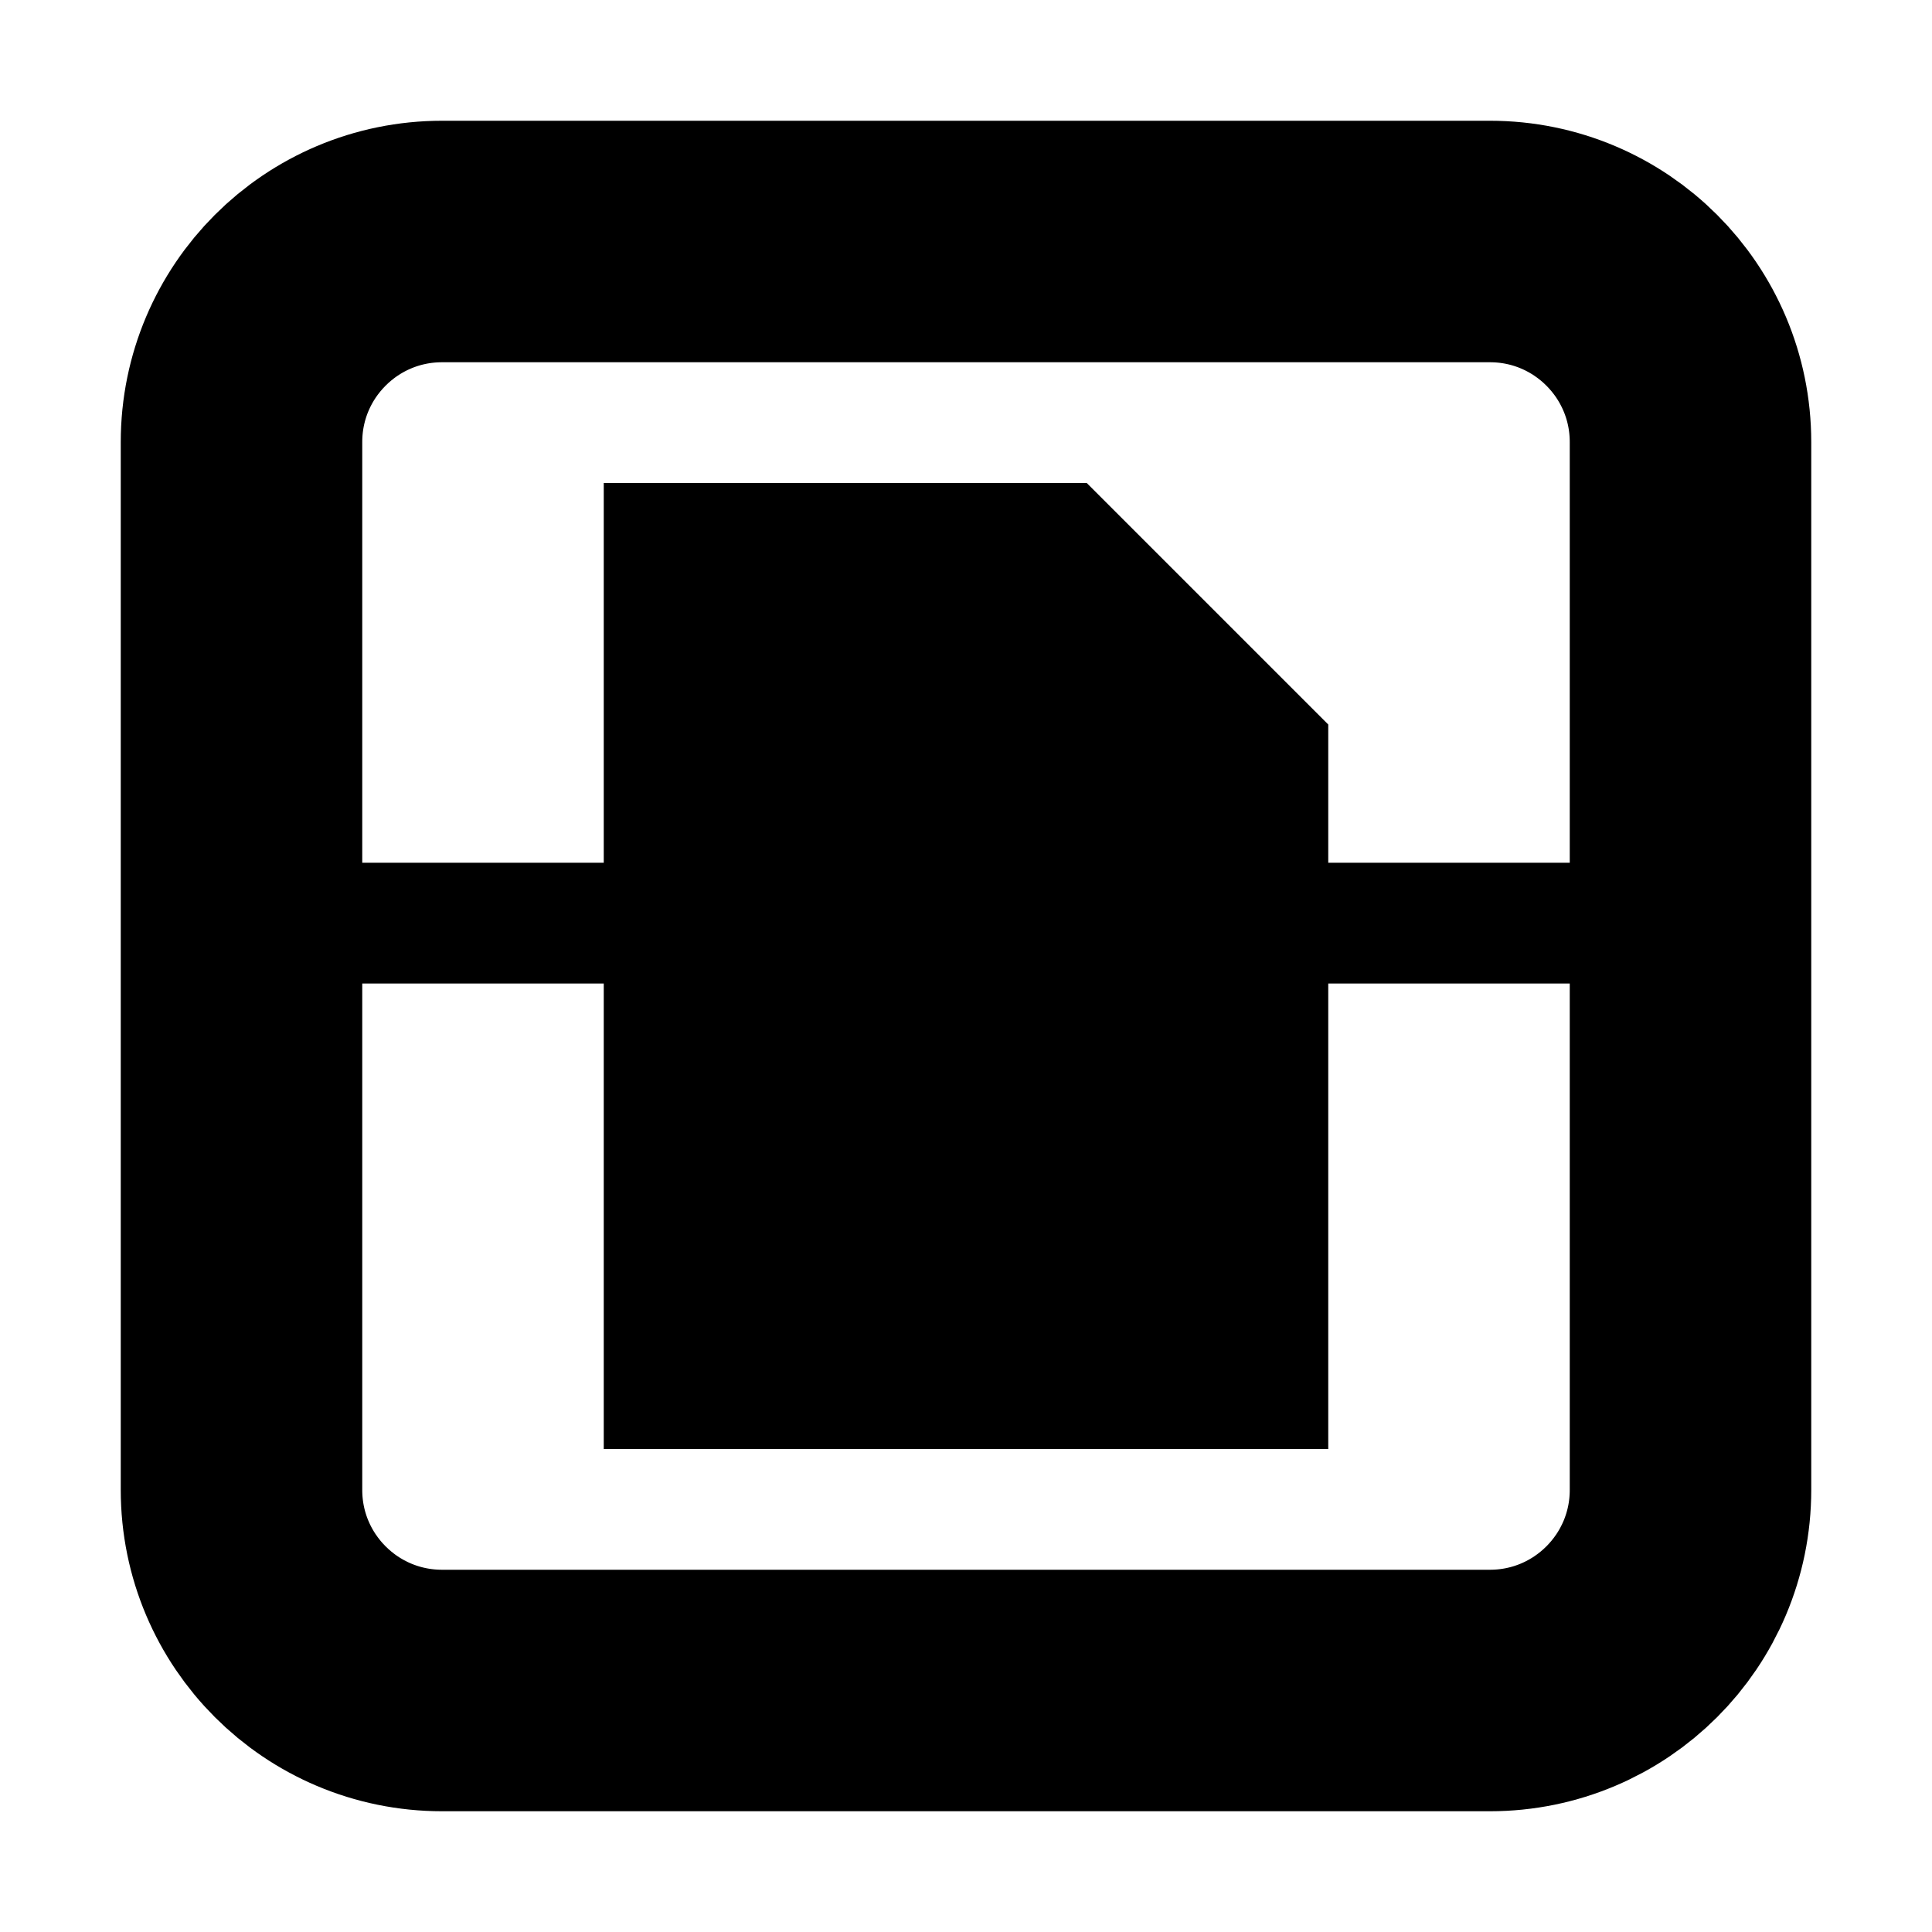
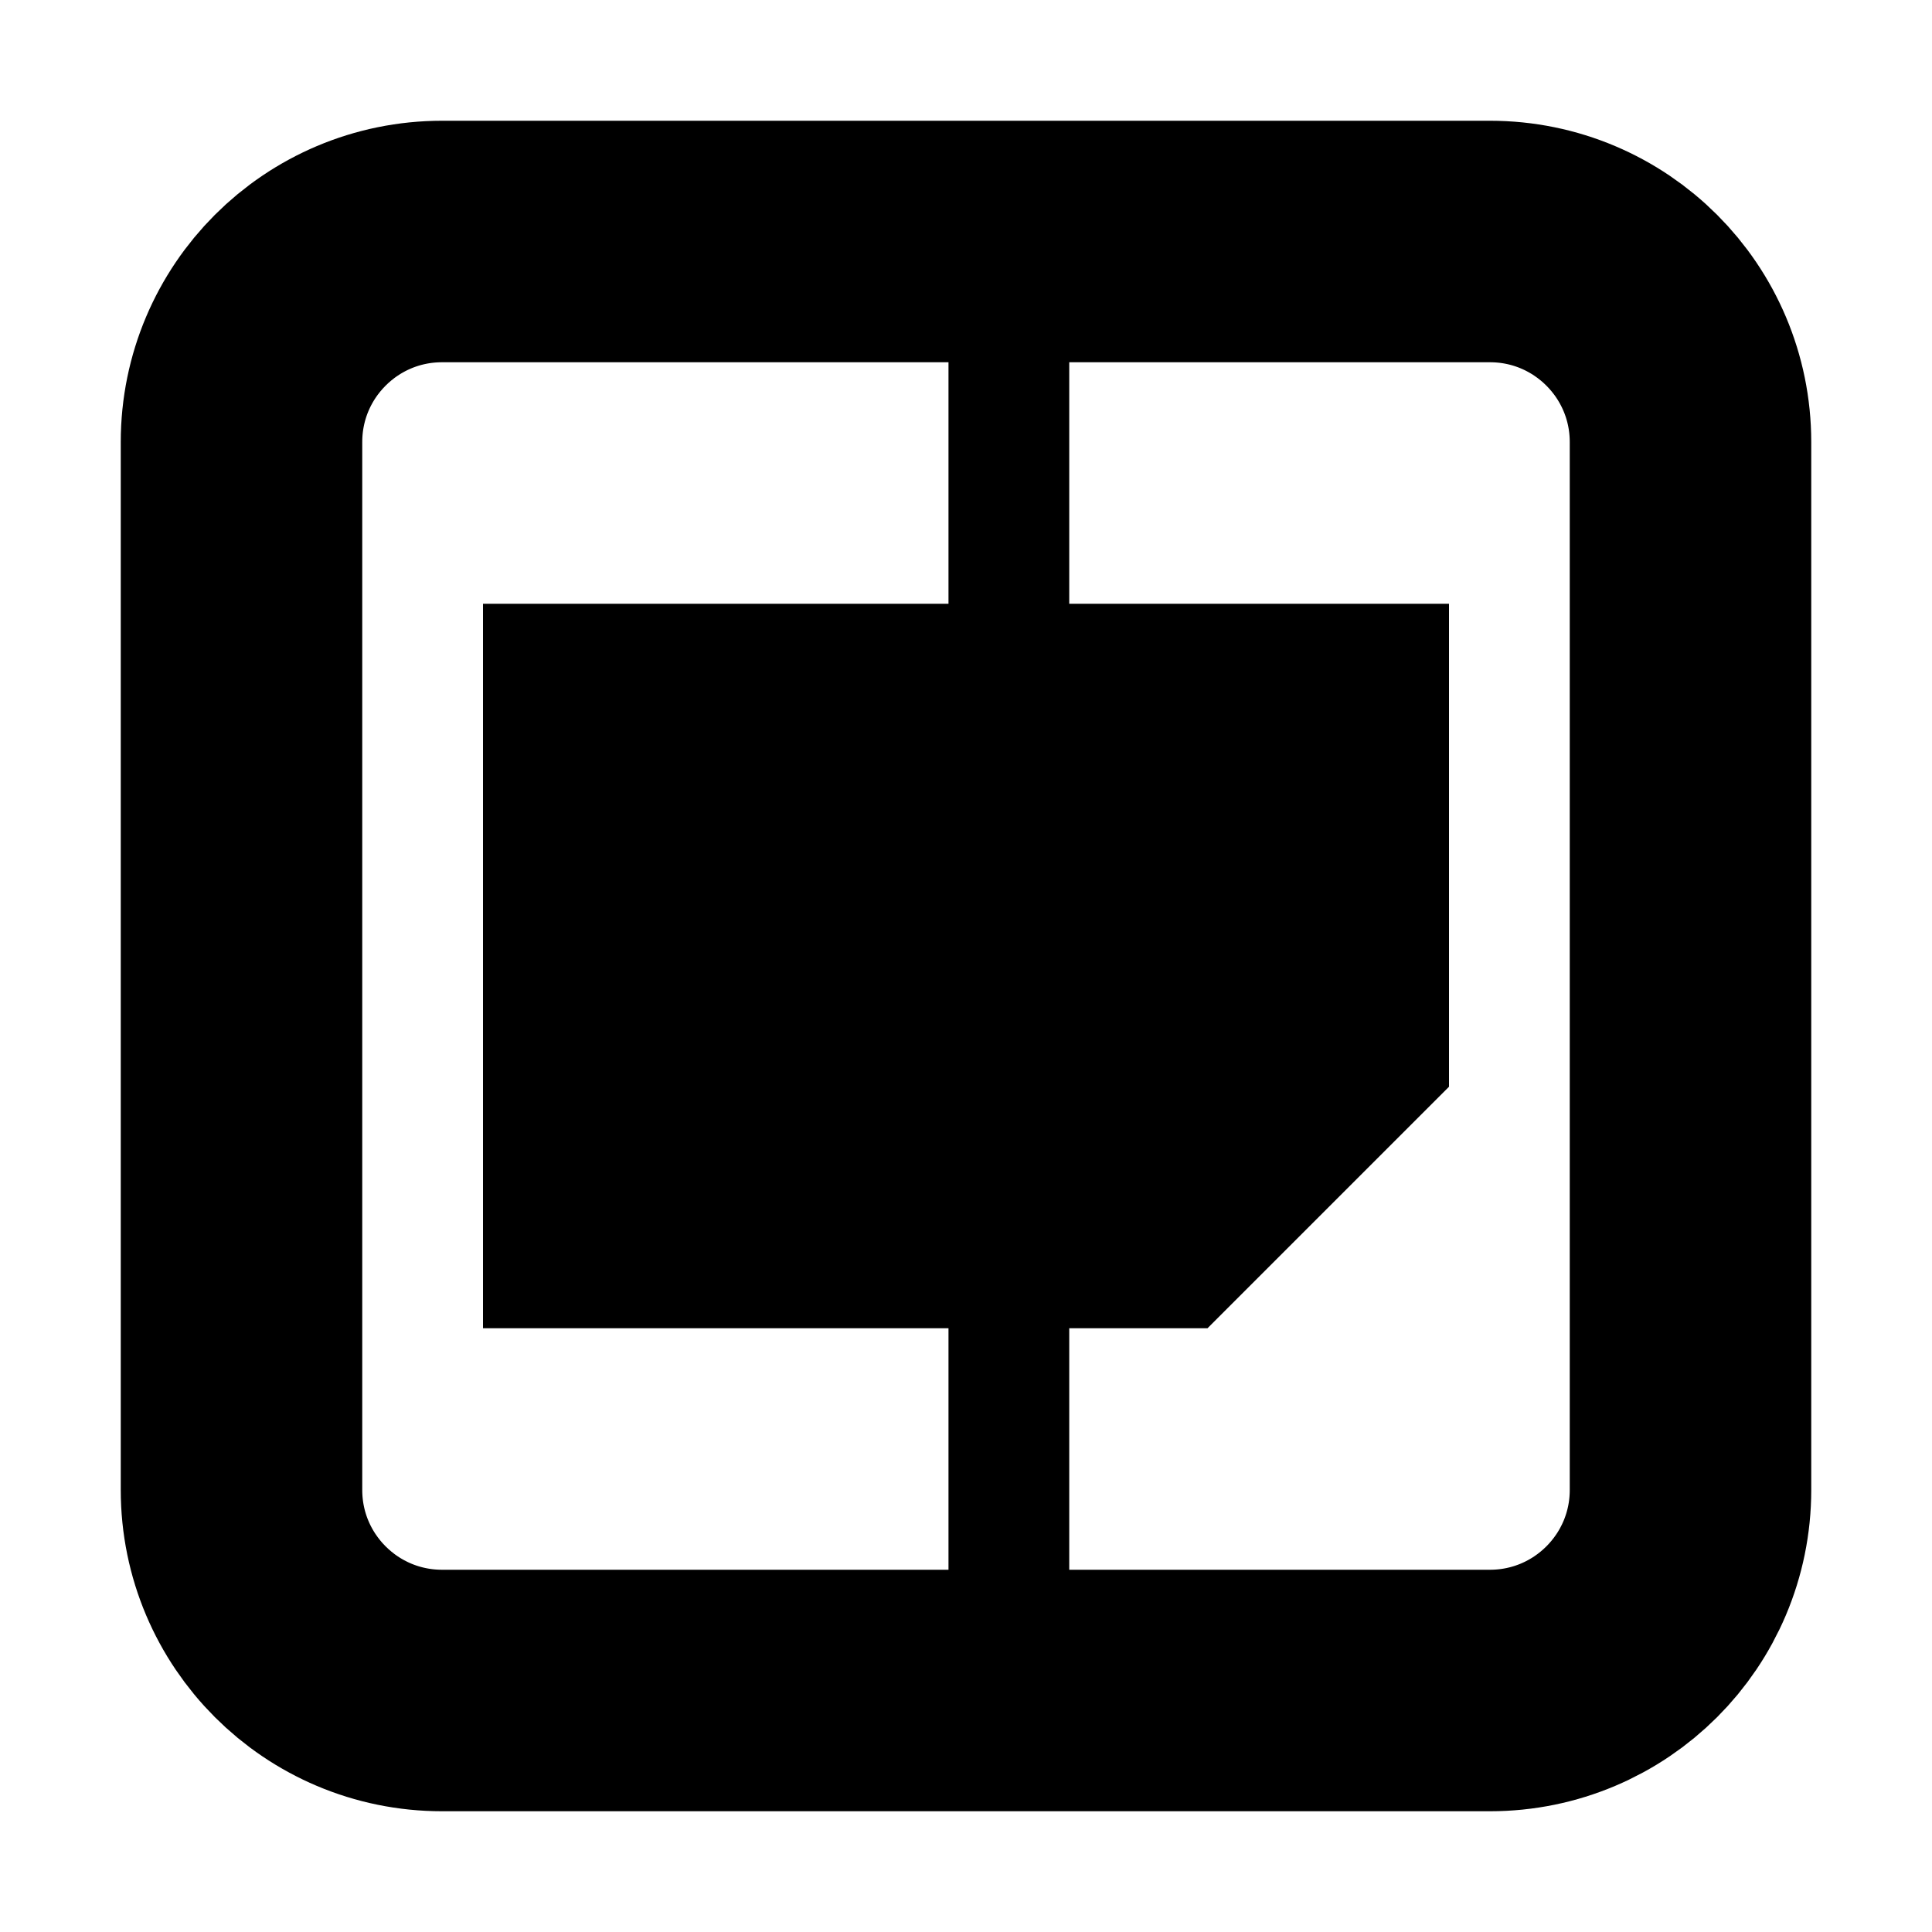
<svg xmlns="http://www.w3.org/2000/svg" width="16" height="16" version="1.0">
  <defs>
    <linearGradient id="d">
      <stop offset="0" stop-color="#d5d3cf" />
      <stop offset="1" stop-color="#d5d3cf" stop-opacity="0" />
    </linearGradient>
    <linearGradient id="e">
      <stop offset="0" />
      <stop offset="1" stop-color="#424048" />
    </linearGradient>
    <linearGradient id="f">
      <stop offset="0" stop-color="#d5d3cf" />
      <stop offset="1" stop-color="#f6f5f4" />
    </linearGradient>
    <linearGradient id="g">
      <stop stop-color="#fff" offset="0" />
      <stop stop-opacity="0" stop-color="#fff" offset="1" />
    </linearGradient>
    <linearGradient id="a">
      <stop stop-color="#f6f5f4" offset="0" />
      <stop stop-color="#fff" offset="1" />
    </linearGradient>
    <linearGradient id="b">
      <stop stop-color="#d5d3cf" offset="0" />
      <stop stop-color="#e4e1de" offset=".05" />
      <stop stop-color="#d5d3cf" offset=".1" />
      <stop stop-color="#d5d3cf" offset=".9" />
      <stop stop-color="#e4e1de" offset=".95" />
      <stop stop-color="#d5d3cf" offset="1" />
    </linearGradient>
    <linearGradient id="c">
      <stop stop-color="#d5d3cf" offset="0" />
      <stop stop-color="#e4e1de" offset=".02" />
      <stop stop-color="#d5d3cf" offset=".059" />
      <stop stop-color="#d5d3cf" offset=".945" />
      <stop stop-color="#e4e1de" offset=".973" />
      <stop stop-color="#d5d3cf" offset="1" />
    </linearGradient>
  </defs>
  <g transform="translate(-160 -172)">
-     <rect style="marker:none" width="12" height="12" x="162" y="174" rx="1.661" ry="1.661" fill="none" stroke="#000" stroke-width="2" stroke-linecap="round" stroke-linejoin="round" />
-     <path style="marker:none" d="M163 179.645h11" fill="none" stroke="#000" stroke-linecap="round" stroke-linejoin="round" />
-     <path style="marker:none" d="M165 176v8h6v-6l-2-2z" />
+     <rect style="marker:none" width="12" height="12" x="174" y="-174" rx="1.661" ry="1.661" transform="rotate(90)" fill="none" stroke="#000" stroke-width="2" stroke-linecap="round" stroke-linejoin="round" />
+     <path style="marker:none" d="M168.355 175v11" fill="none" stroke="#000" stroke-linecap="round" stroke-linejoin="round" />
+     <path style="marker:none" d="M172 177h-8v6h6l2-2z" />
  </g>
</svg>
